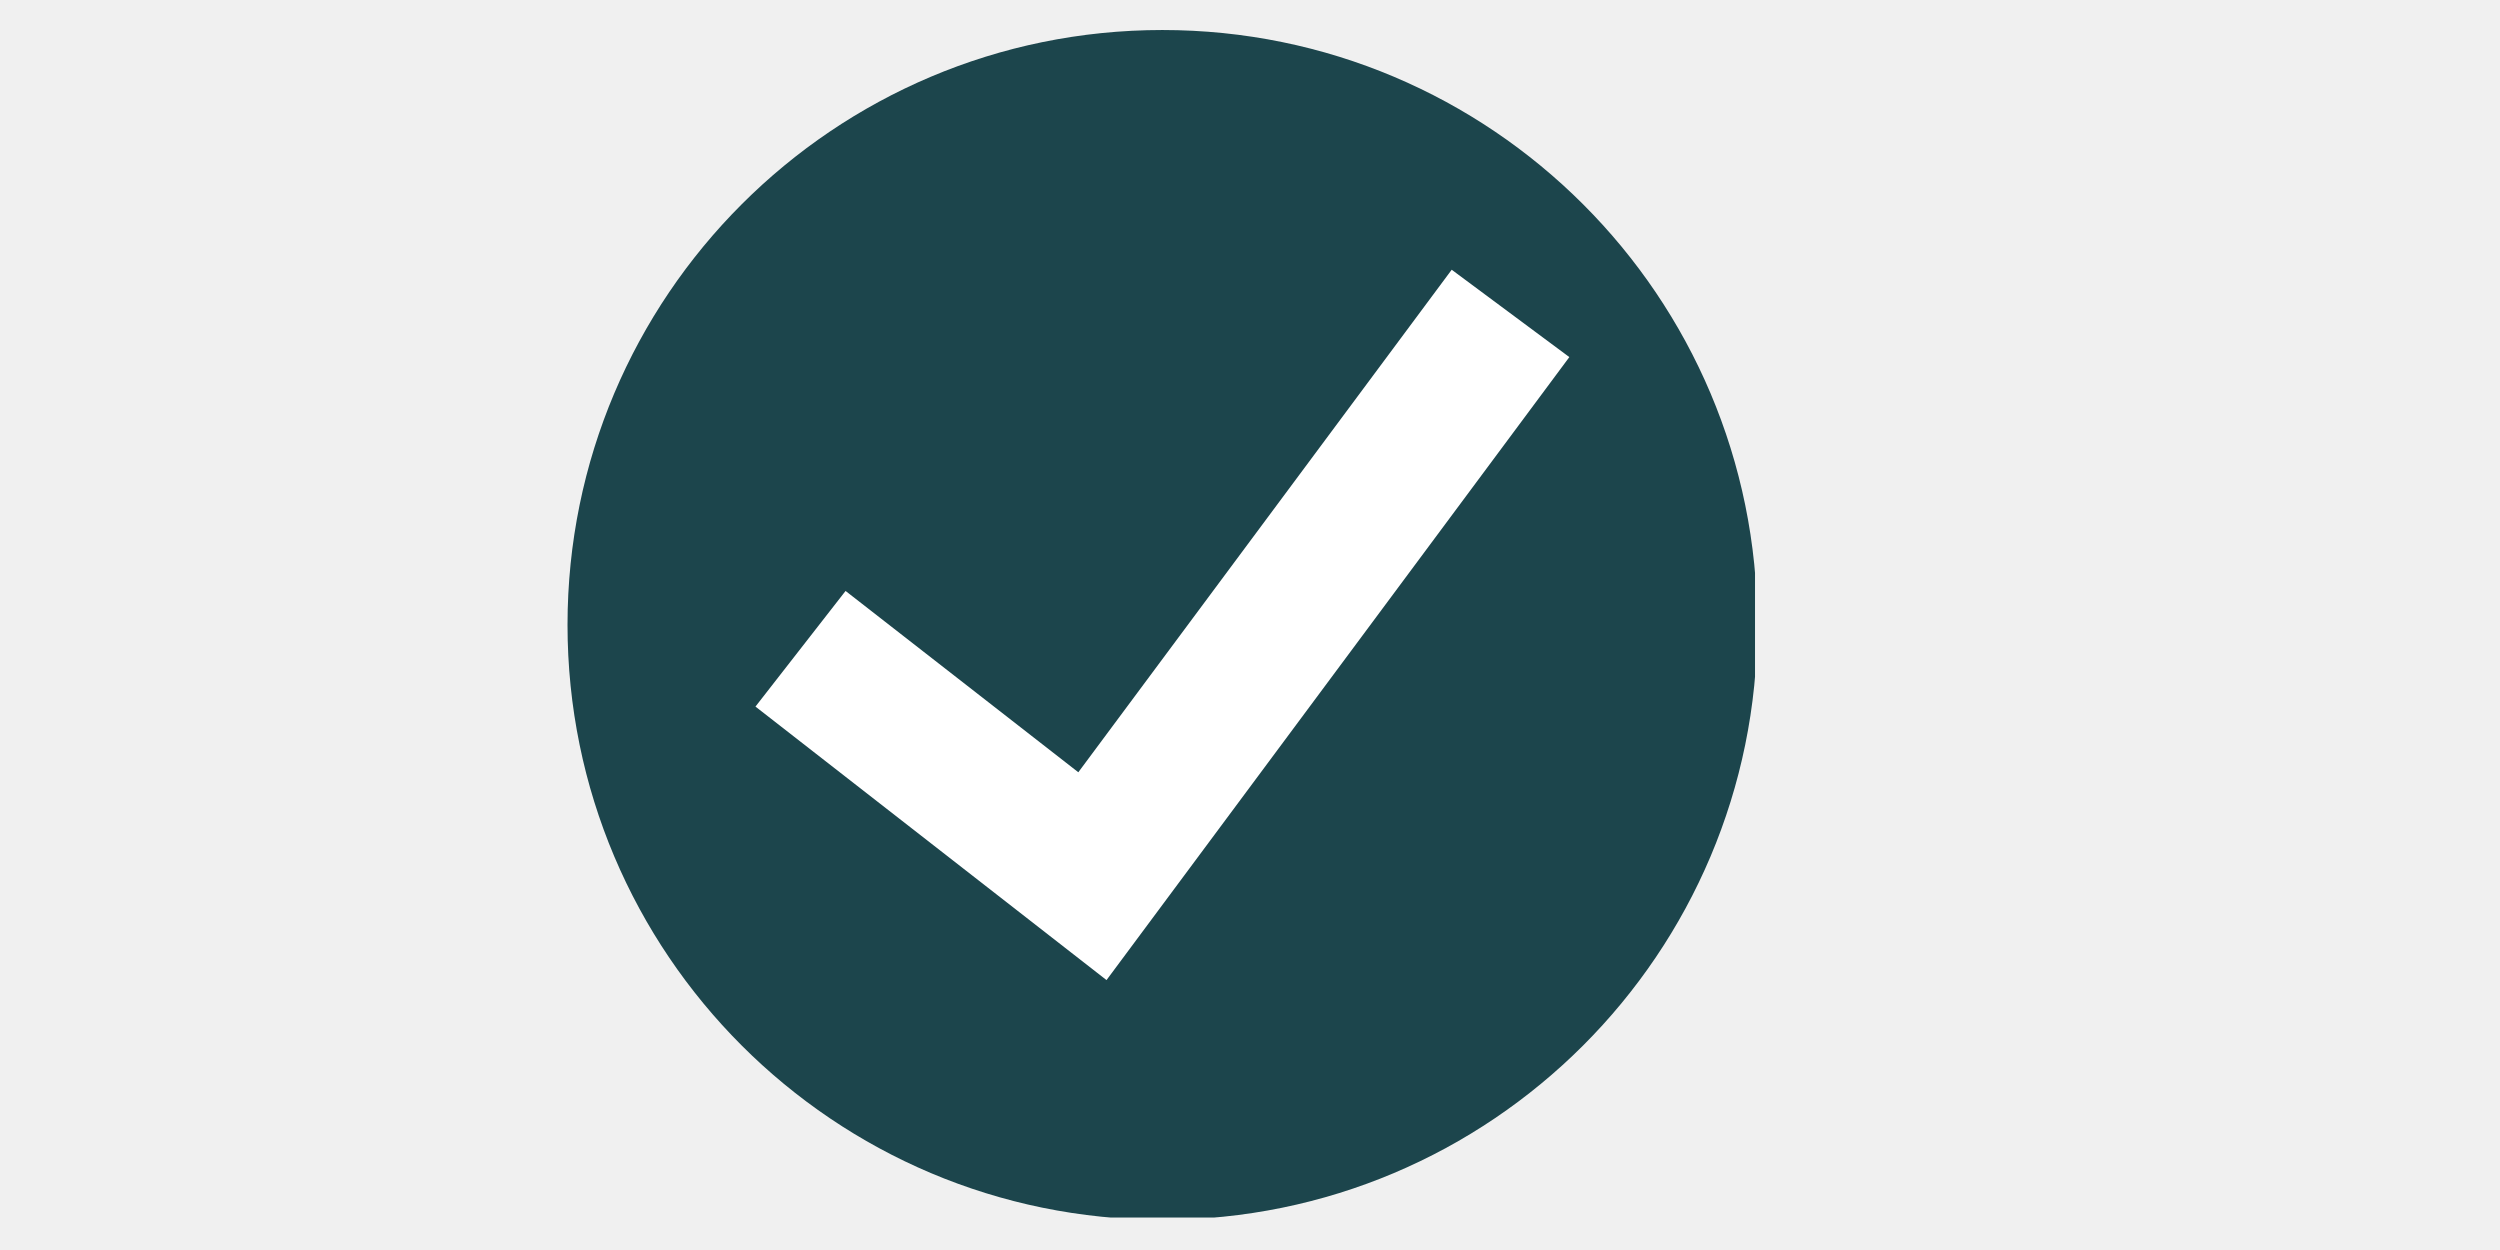
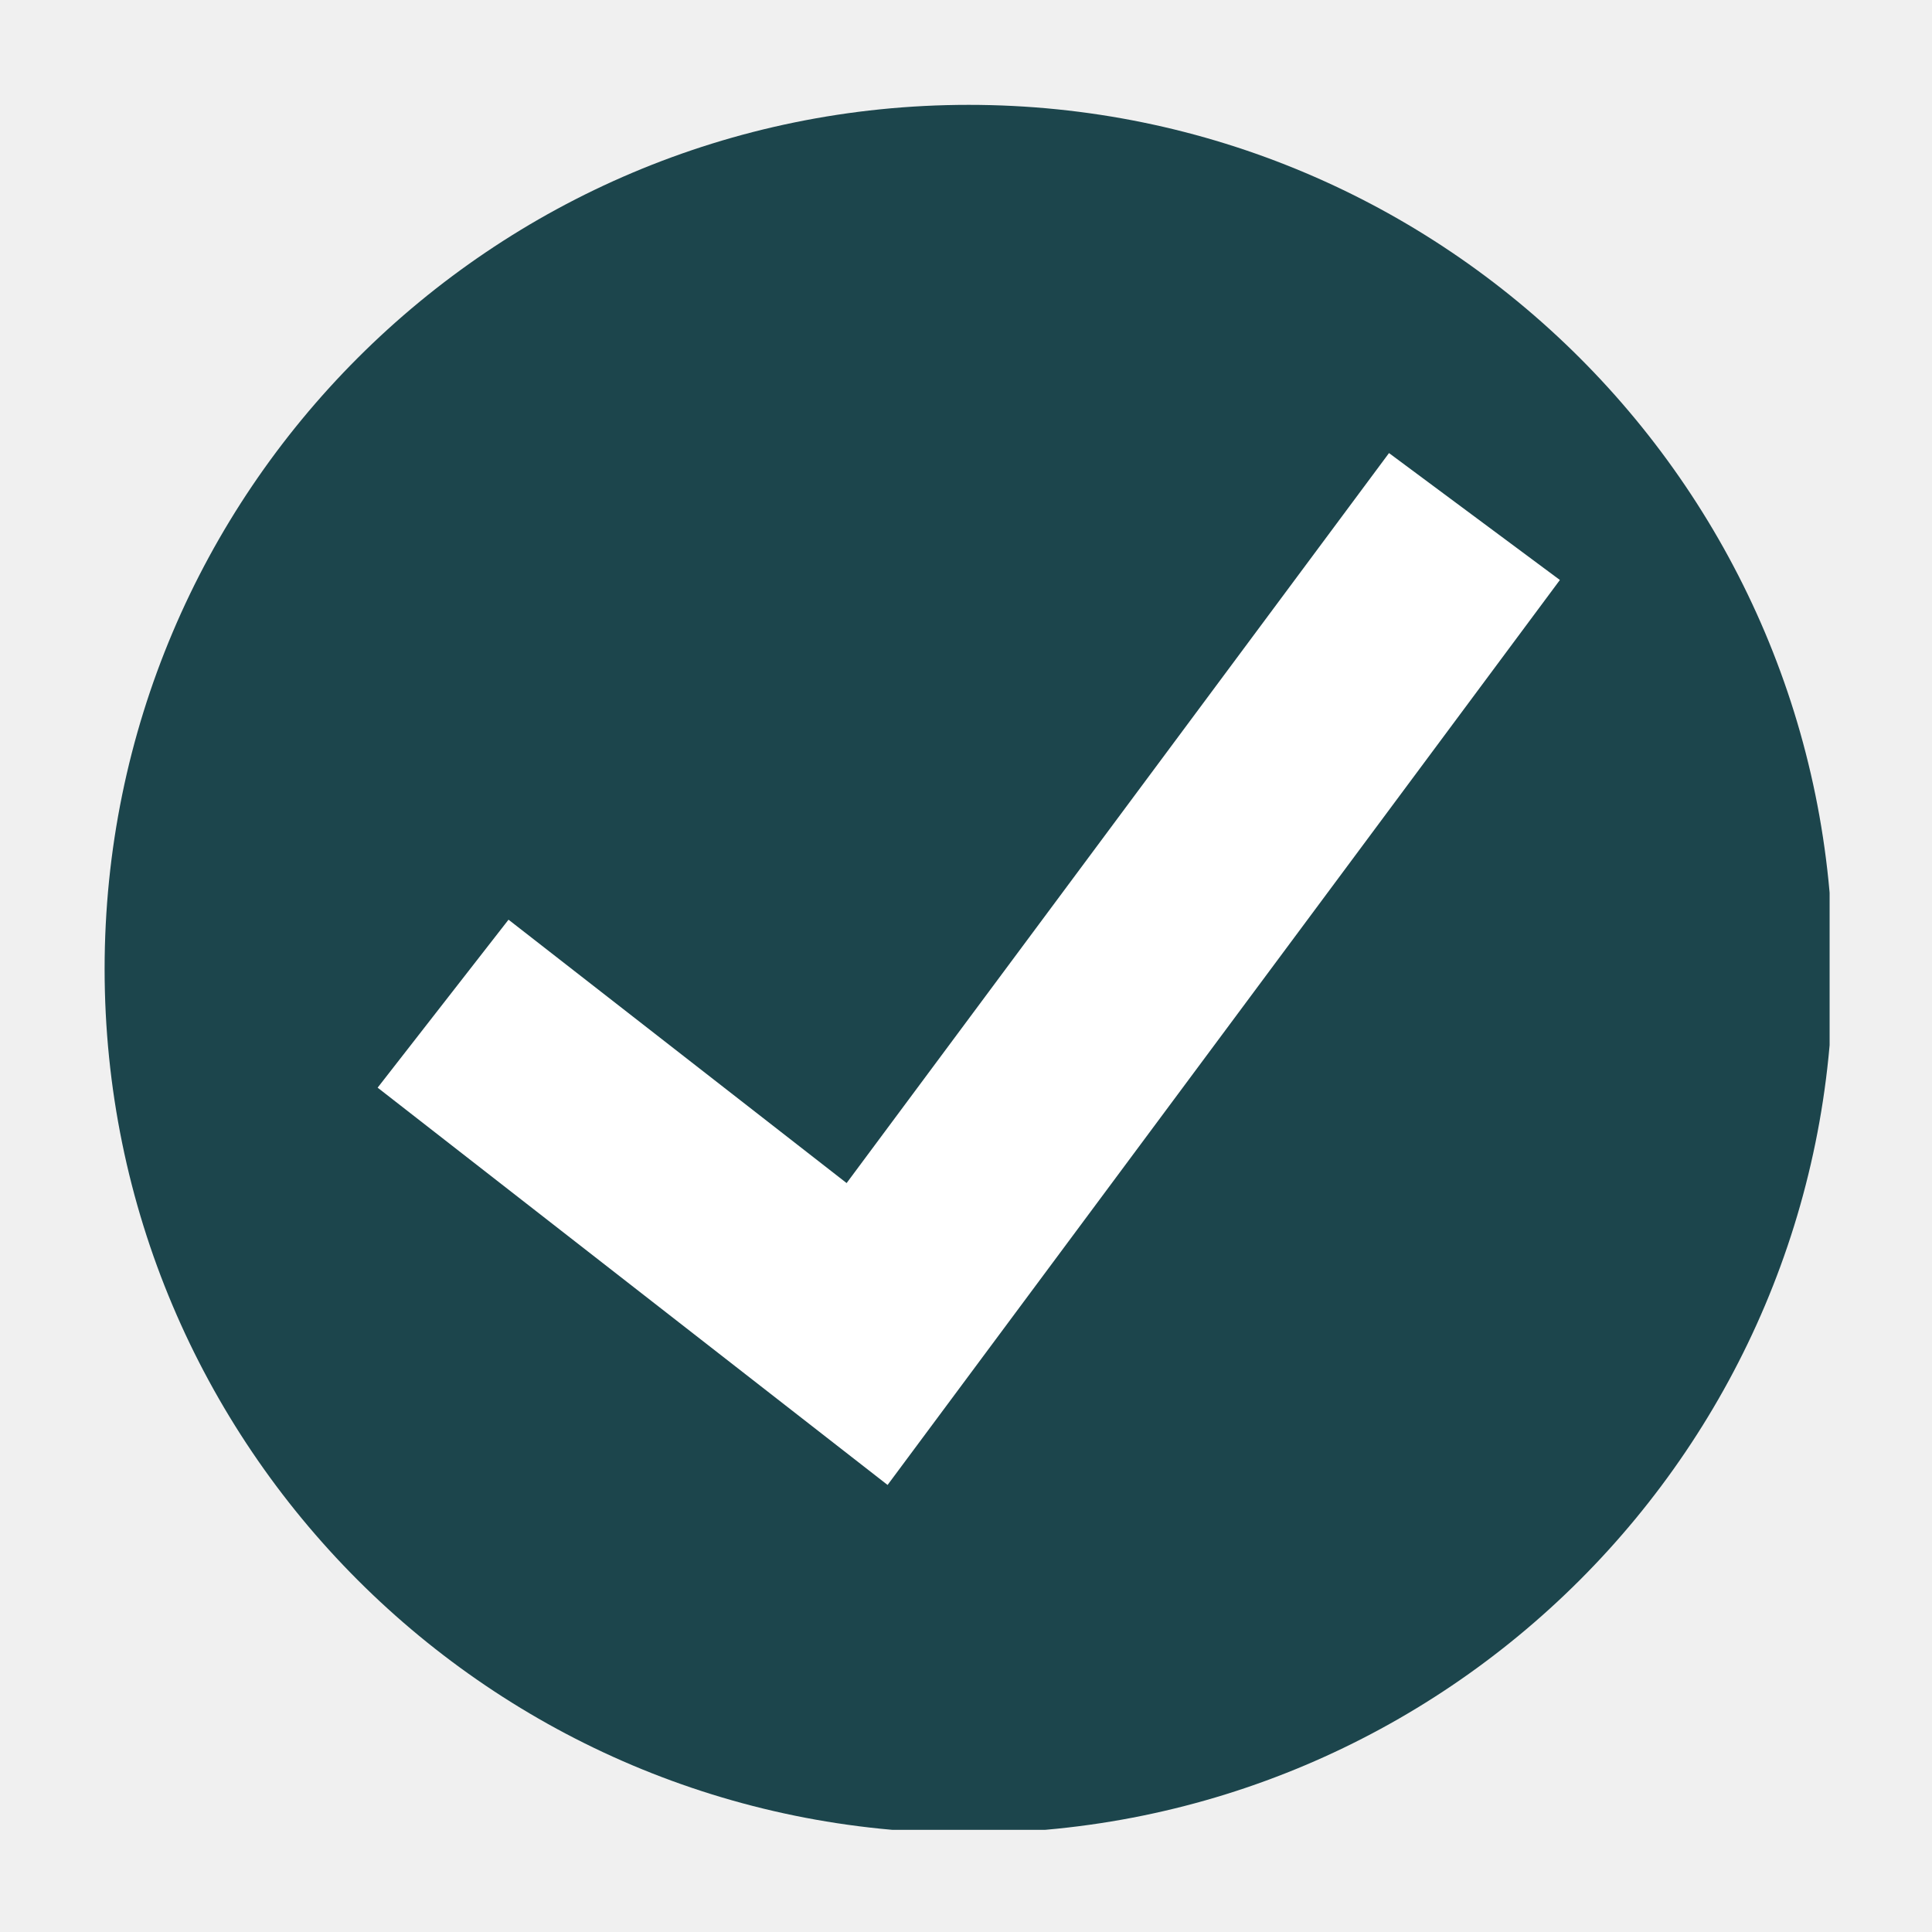
- <svg xmlns="http://www.w3.org/2000/svg" width="200" zoomAndPan="magnify" viewBox="0 0 150 75" height="100" preserveAspectRatio="xMidYMid meet" version="1.0">
+ <svg xmlns="http://www.w3.org/2000/svg" zoomAndPan="magnify" viewBox="29.73 -2.53 79.80 79.80" preserveAspectRatio="xMidYMid meet" version="1.0">
  <defs>
    <g />
    <clipPath id="b784cba3c1">
      <path d="M 34.051 1.801 L 105.301 1.801 L 105.301 73.051 L 34.051 73.051 Z M 34.051 1.801 " clip-rule="nonzero" />
    </clipPath>
  </defs>
  <g clip-path="url(#b784cba3c1)">
    <path fill="#1c454c" d="M 69.742 73.188 C 50.031 73.188 34.051 57.207 34.051 37.492 C 34.051 17.781 50.031 1.801 69.742 1.801 C 89.457 1.801 105.438 17.781 105.438 37.492 C 105.438 57.207 89.457 73.188 69.742 73.188 " fill-opacity="1" fill-rule="nonzero" />
  </g>
  <path fill="#ffffff" d="M 66.391 58.805 L 45.328 42.395 L 50.734 35.457 L 64.699 46.336 L 87.102 16.184 L 94.16 21.426 L 66.391 58.805 " fill-opacity="1" fill-rule="nonzero" />
  <g fill="#1c454c" fill-opacity="1">
    <g transform="translate(81.41308, 52.35)">
      <g>
        <path d="M 3.438 -5.766 C 4.27 -5.766 4.922 -5.5 5.391 -4.969 C 5.859 -4.445 6.098 -3.707 6.109 -2.75 L 6.109 -2.516 L 1.578 -2.516 C 1.617 -1.992 1.812 -1.566 2.156 -1.234 C 2.5 -0.898 2.922 -0.727 3.422 -0.719 C 4.18 -0.719 4.773 -1.004 5.203 -1.578 L 5.906 -1.016 C 5.602 -0.629 5.254 -0.336 4.859 -0.141 C 4.461 0.047 3.984 0.141 3.422 0.141 C 2.566 0.141 1.879 -0.133 1.359 -0.688 C 0.836 -1.25 0.57 -1.957 0.562 -2.812 C 0.562 -3.656 0.828 -4.352 1.359 -4.906 C 1.891 -5.457 2.582 -5.742 3.438 -5.766 Z M 5.094 -3.312 C 5.07 -3.801 4.914 -4.188 4.625 -4.469 C 4.332 -4.75 3.922 -4.891 3.391 -4.891 C 2.91 -4.891 2.504 -4.754 2.172 -4.484 C 1.848 -4.211 1.648 -3.82 1.578 -3.312 Z M 5.094 -3.312 " />
      </g>
    </g>
  </g>
</svg>
